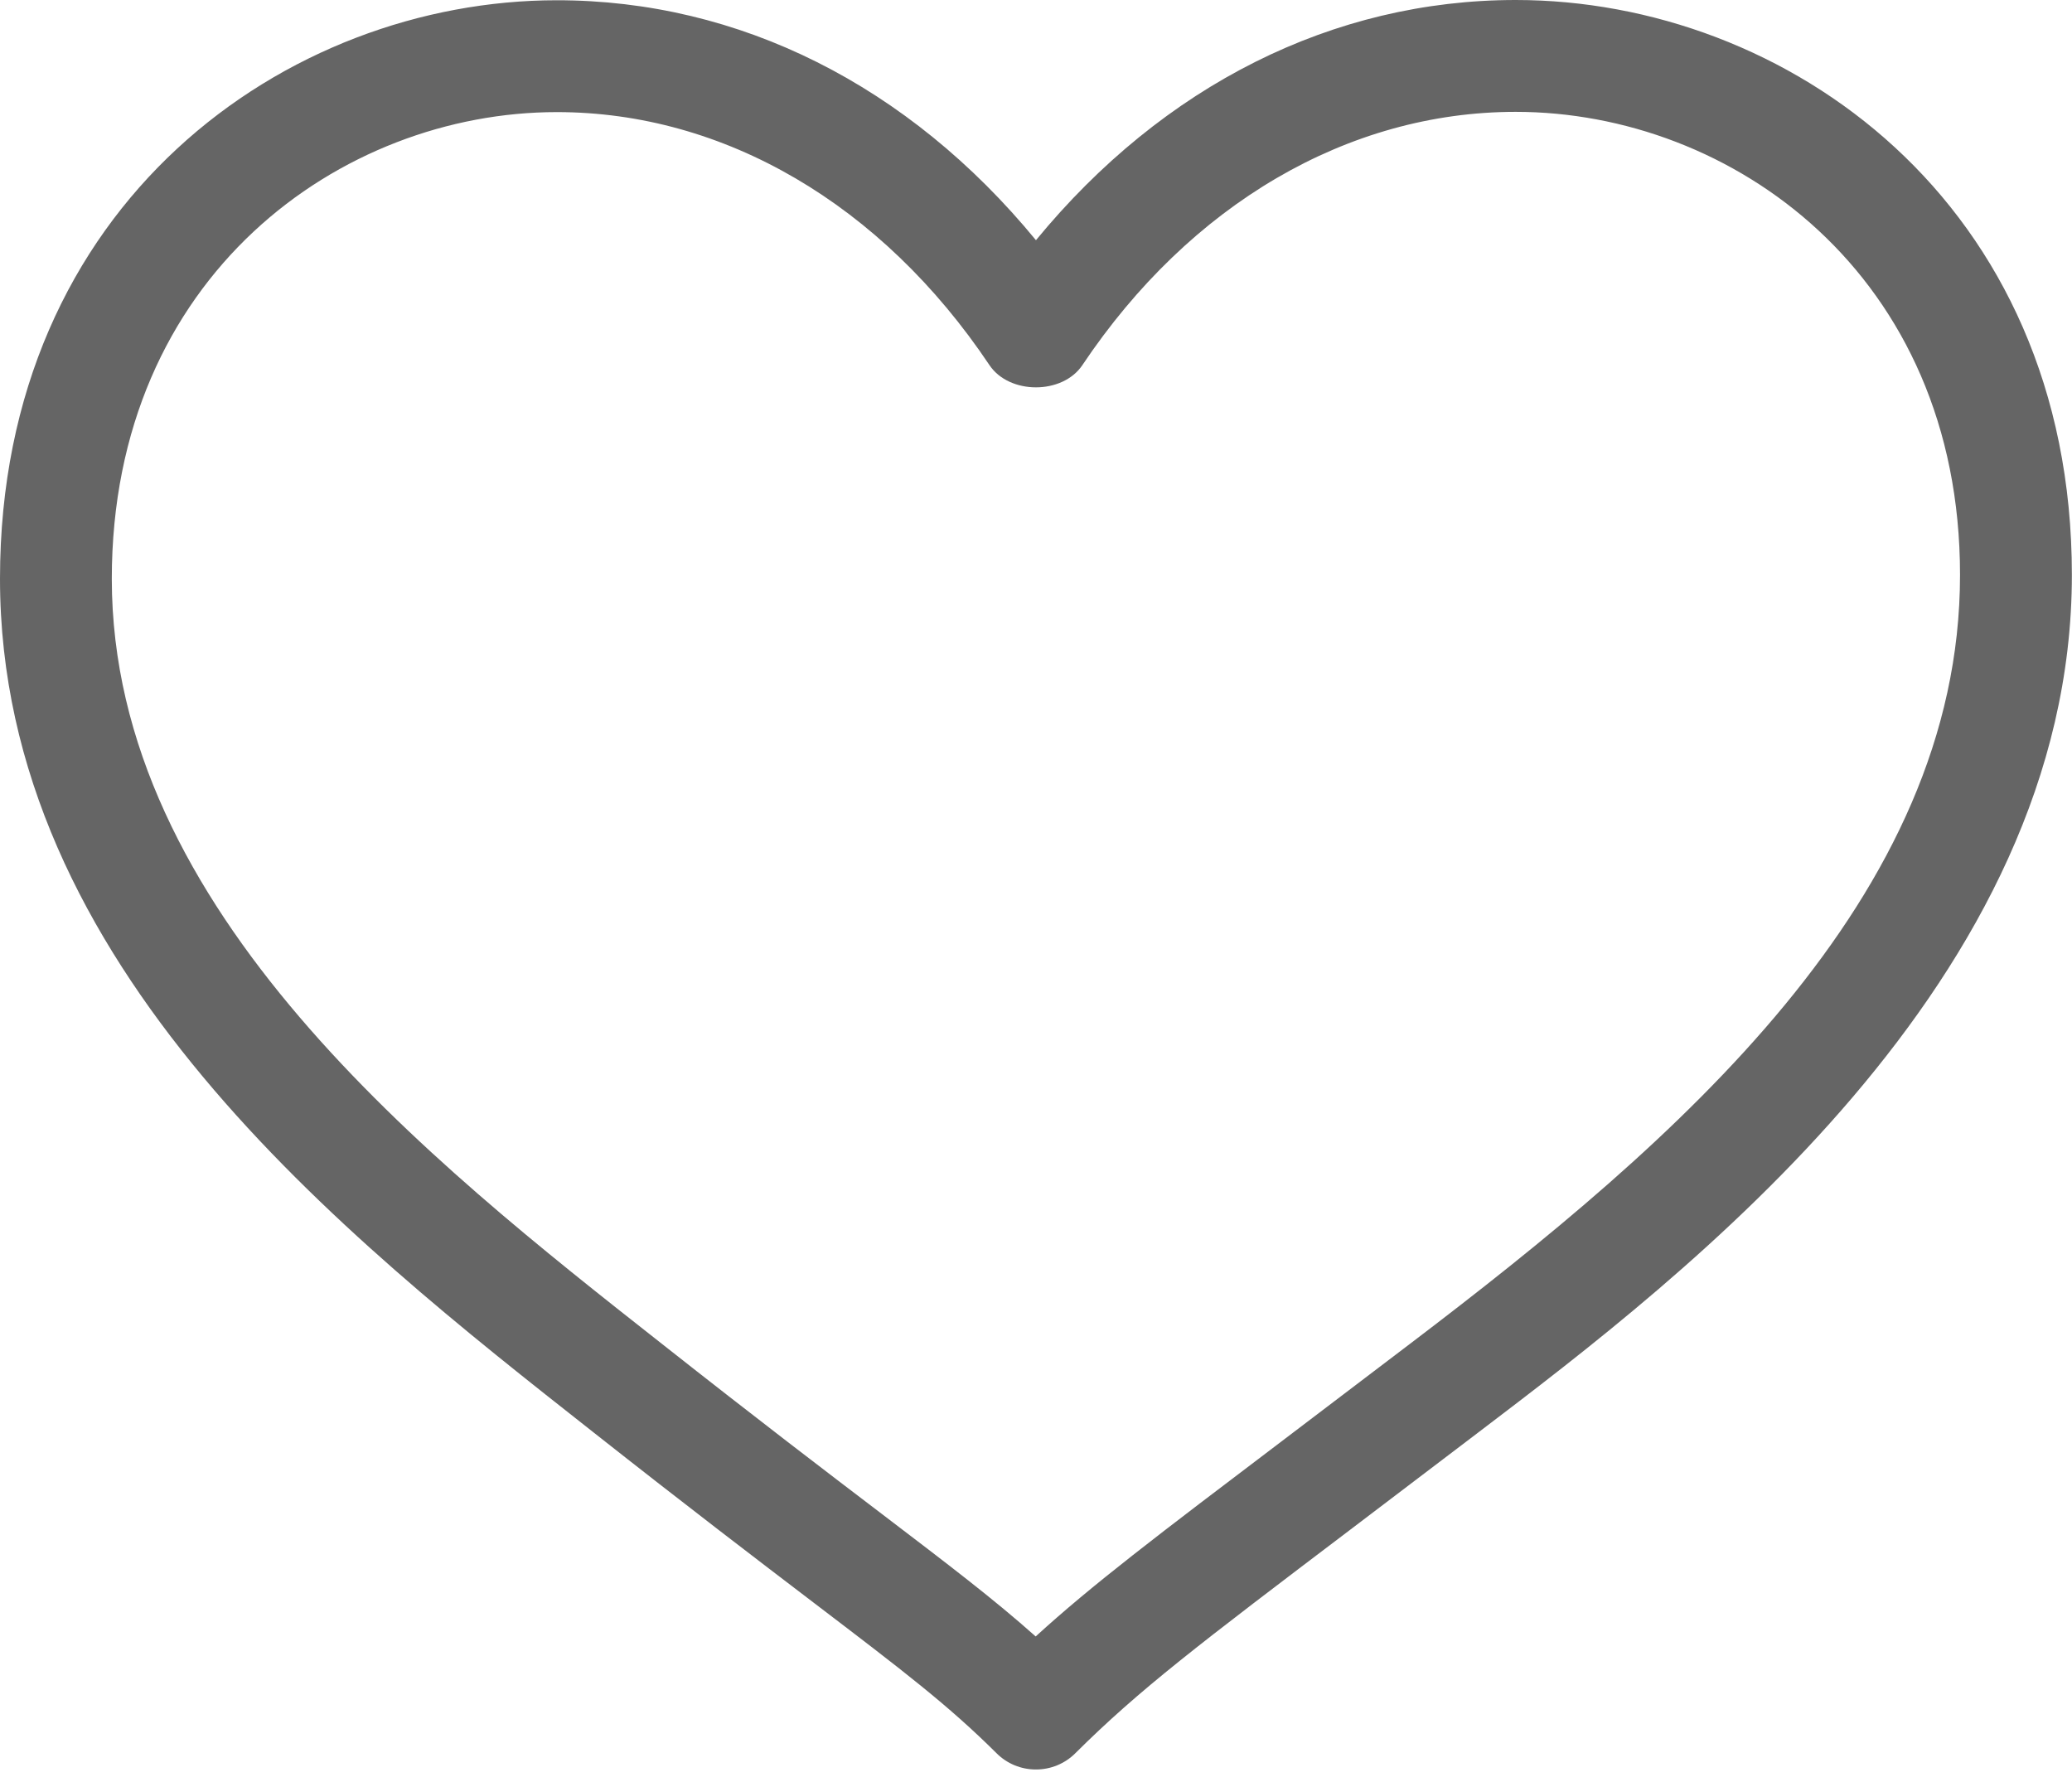
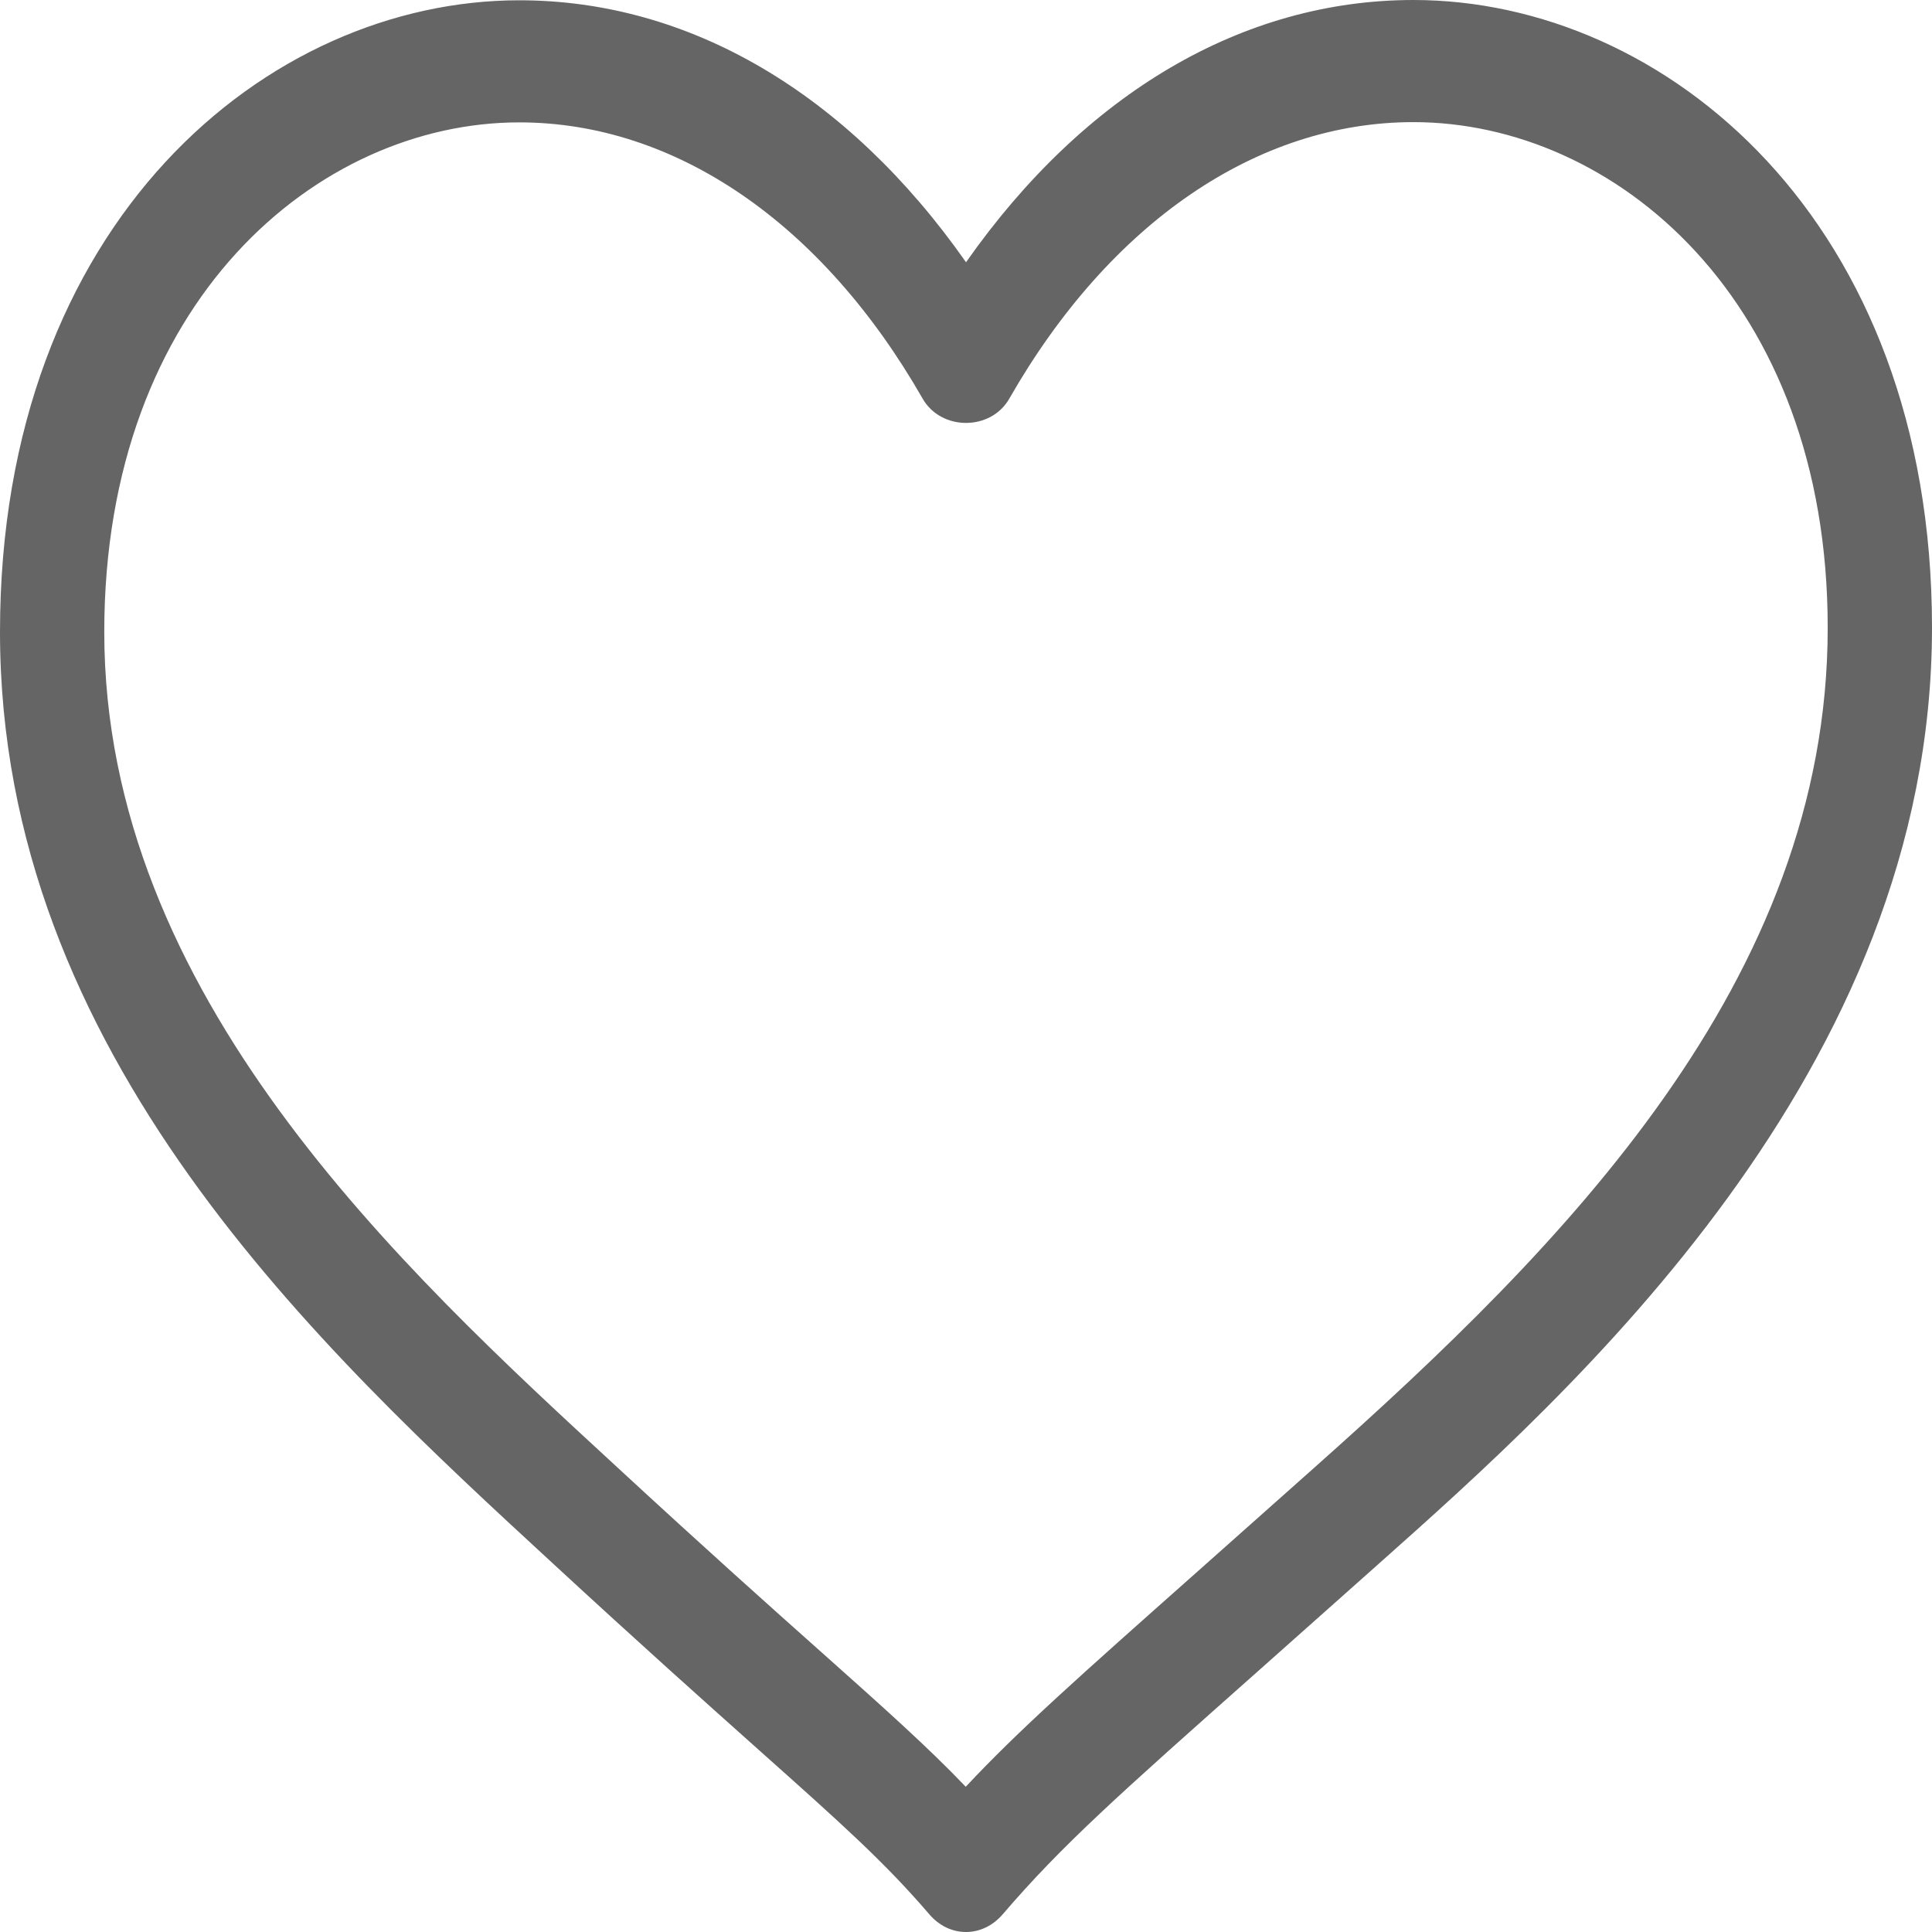
- <svg xmlns="http://www.w3.org/2000/svg" width="50px" height="43px" version="1.1">
+ <svg xmlns="http://www.w3.org/2000/svg" width="61px" height="61px" version="1.1">
  <description>Created with Sketch (http://www.bohemiancoding.com/sketch)</description>
  <defs />
  <g id="Page 1" fill="rgb(223,223,223)" fill-rule="evenodd">
-     <path d="M36.577,0 C32.171,0 28.074,2.055 24.999,5.796 C21.927,2.058 17.838,0.006 13.438,0.006 C6.923,0.006 0,4.898 0,13.965 C0,23.292 8.271,29.802 14.311,34.555 C16.598,36.359 18.276,37.637 19.64,38.677 C21.797,40.32 22.879,41.144 24.046,42.304 C24.299,42.558 24.638,42.698 24.998,42.698 C25.357,42.698 25.695,42.559 25.95,42.305 C27.493,40.771 28.894,39.708 32.648,36.863 L35.667,34.57 C40.675,30.764 49.997,23.679 49.997,13.873 C49.998,4.861 43.083,0 36.577,0 L36.577,0 L36.577,0 M13.438,2.705 C17.474,2.705 21.279,4.931 23.876,8.809 C24.355,9.526 25.642,9.526 26.12,8.809 C28.72,4.926 32.53,2.699 36.576,2.699 C41.773,2.699 47.298,6.615 47.298,13.872 C47.298,21.684 40.45,27.544 34.031,32.422 L31.017,34.711 C27.88,37.088 26.355,38.244 24.992,39.488 C23.997,38.6 22.889,37.757 21.274,36.527 C19.967,35.533 18.287,34.253 15.966,32.422 C10.366,28.016 2.698,21.981 2.698,13.965 C2.7,6.651 8.233,2.705 13.438,2.705 C13.438,2.705 8.233,2.705 13.438,2.705 L13.438,2.705" id="Shape" fill="rgb(101,101,101)" />
+     <path d="M44.627,0 C39.251,0 34.252,2.936 30.501,8.28 C26.753,2.94 21.764,0.009 16.395,0.009 C8.447,0.009 0,6.997 0,19.951 C0,33.276 10.091,42.576 17.46,49.367 C20.251,51.944 22.298,53.77 23.962,55.255 C26.594,57.603 27.914,58.78 29.338,60.437 C29.647,60.8 30.06,61 30.499,61 C30.937,61 31.35,60.801 31.661,60.439 C33.543,58.247 35.253,56.728 39.833,52.664 L43.516,49.388 C49.626,43.951 61,33.829 61,19.819 C61.001,6.945 52.564,0 44.627,0 L44.627,0 L44.627,0 M16.395,3.864 C21.32,3.864 25.962,7.045 29.13,12.585 C29.715,13.609 31.285,13.609 31.868,12.585 C35.04,7.037 39.689,3.856 44.625,3.856 C50.966,3.856 57.707,9.45 57.707,19.818 C57.707,30.979 49.352,39.35 41.52,46.319 L37.843,49.589 C34.016,52.985 32.155,54.637 30.492,56.414 C29.278,55.145 27.926,53.941 25.956,52.184 C24.361,50.764 22.311,48.935 19.48,46.319 C12.647,40.025 3.292,31.403 3.292,19.951 C3.294,9.502 10.045,3.864 16.395,3.864 C16.395,3.864 10.045,3.864 16.395,3.864 L16.395,3.864" id="Shape" fill="rgb(101,101,101)" />
  </g>
</svg>
